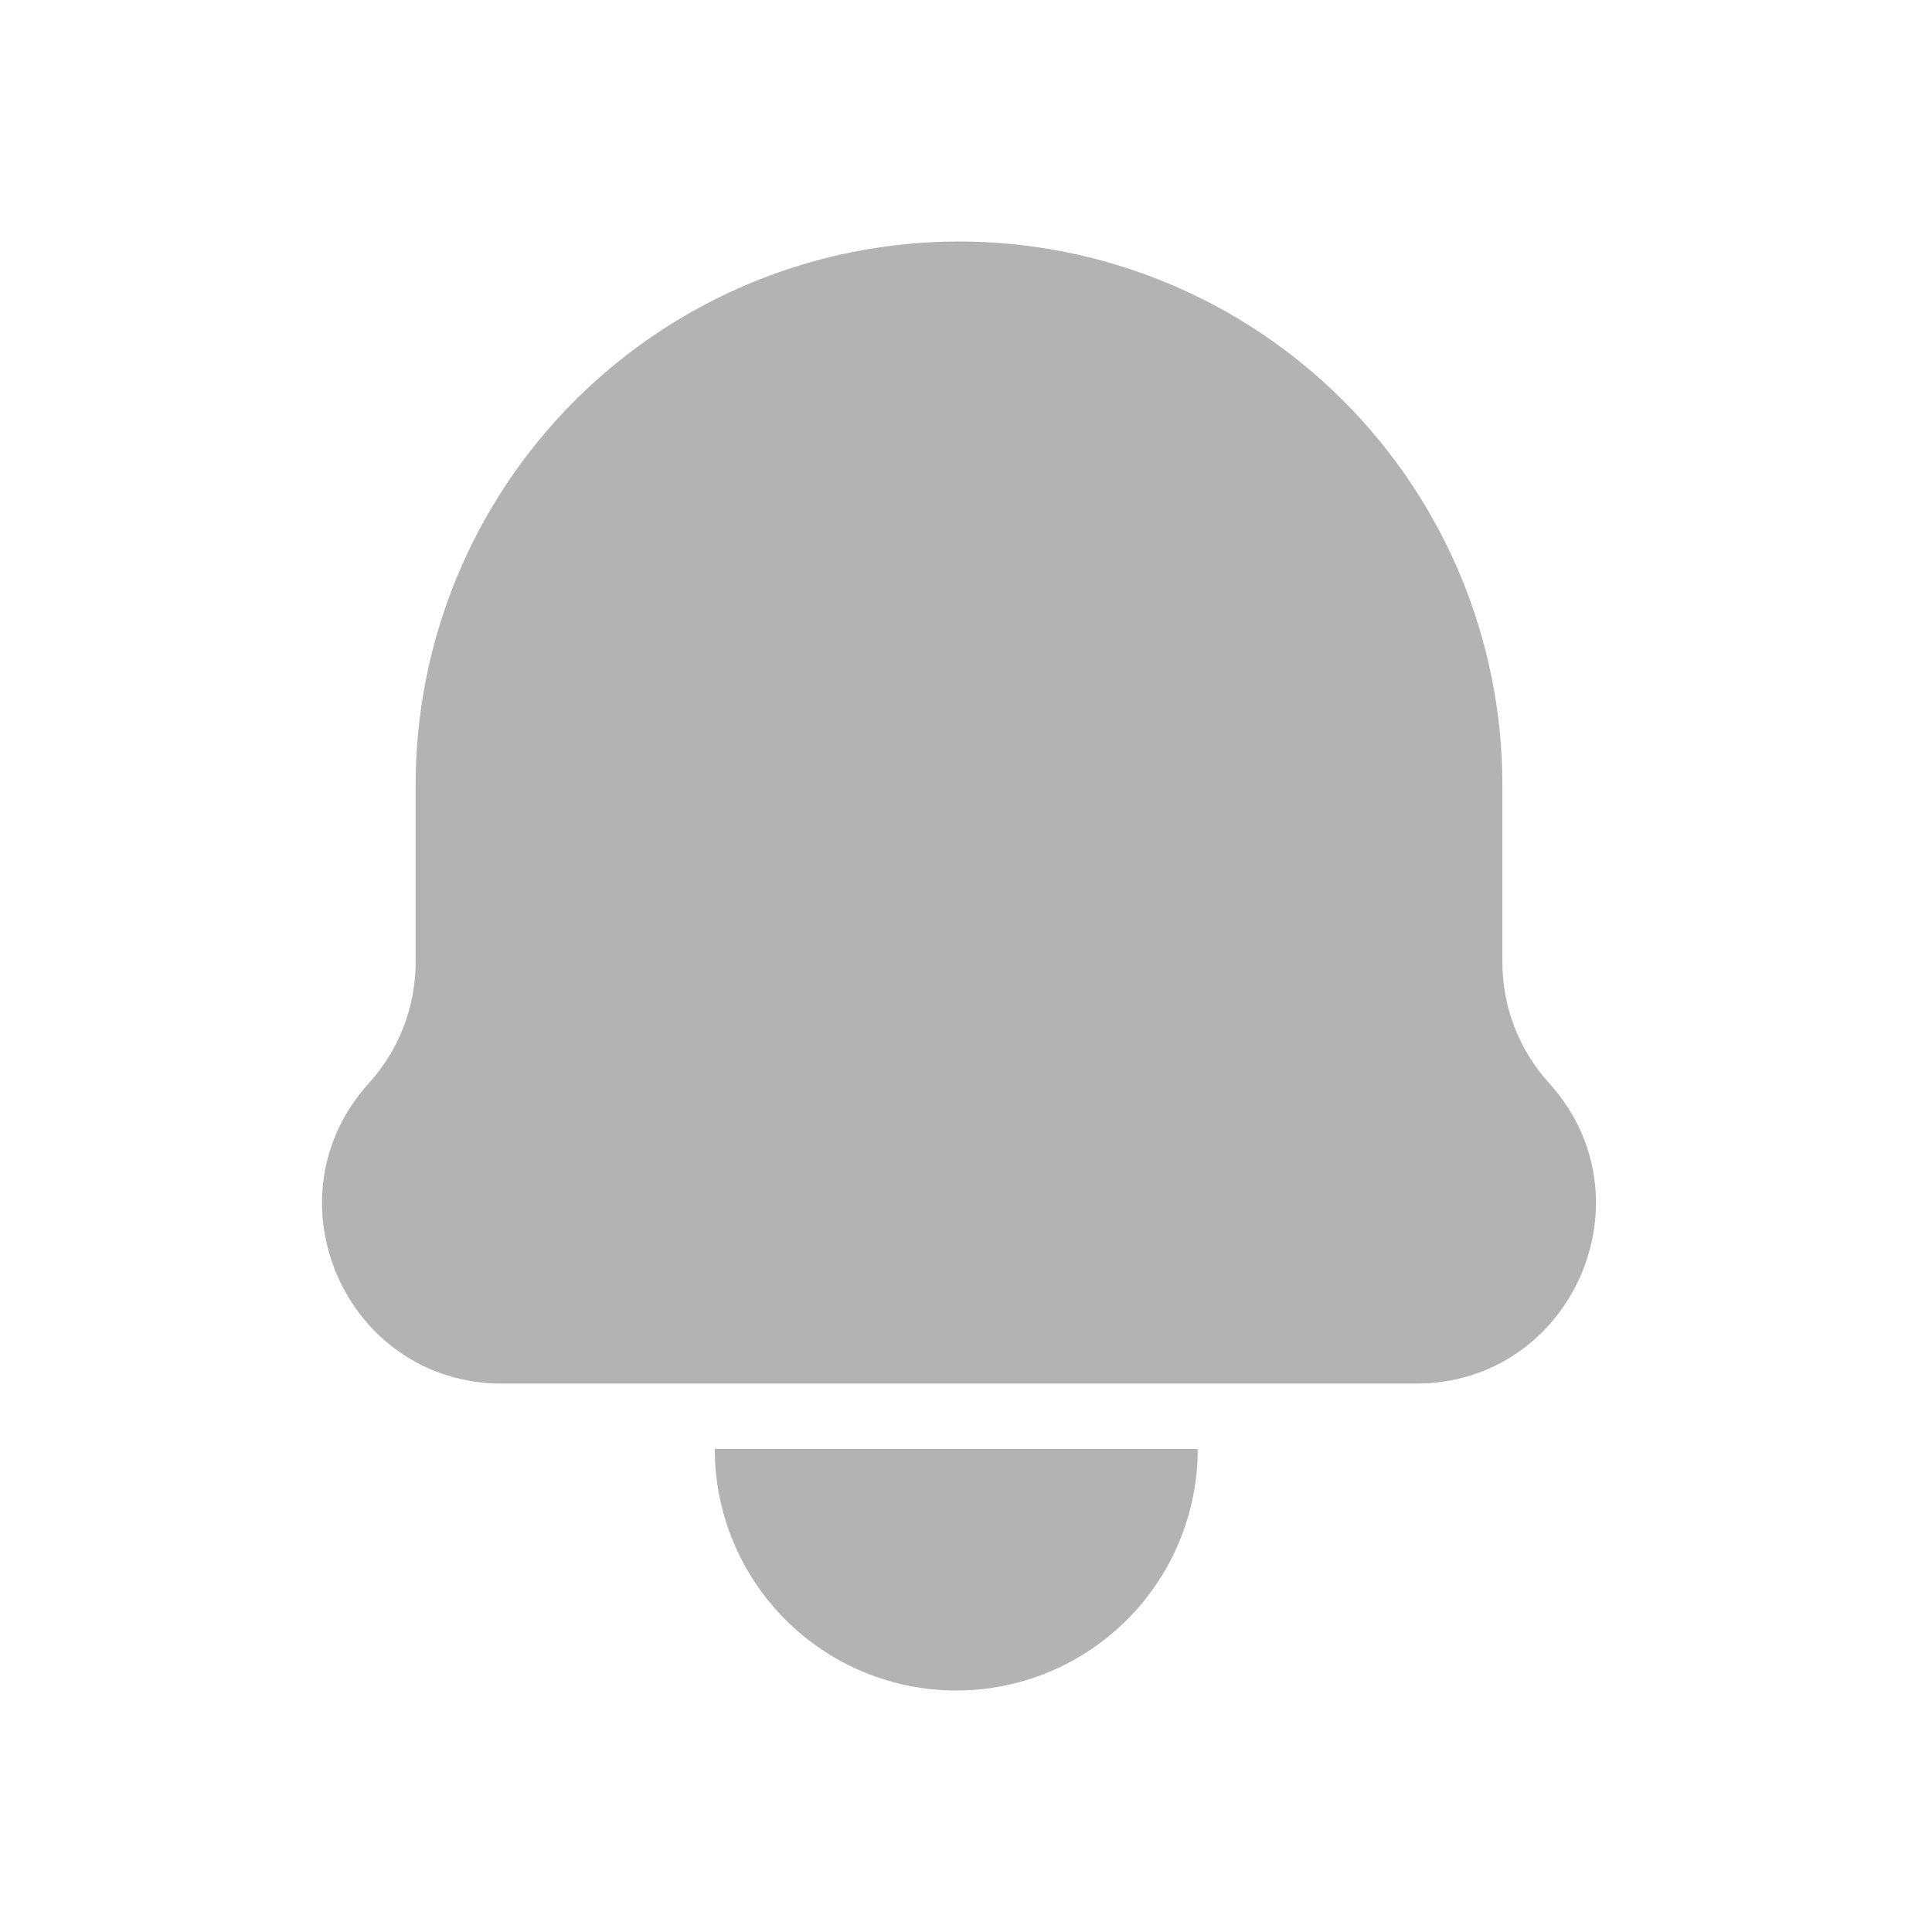
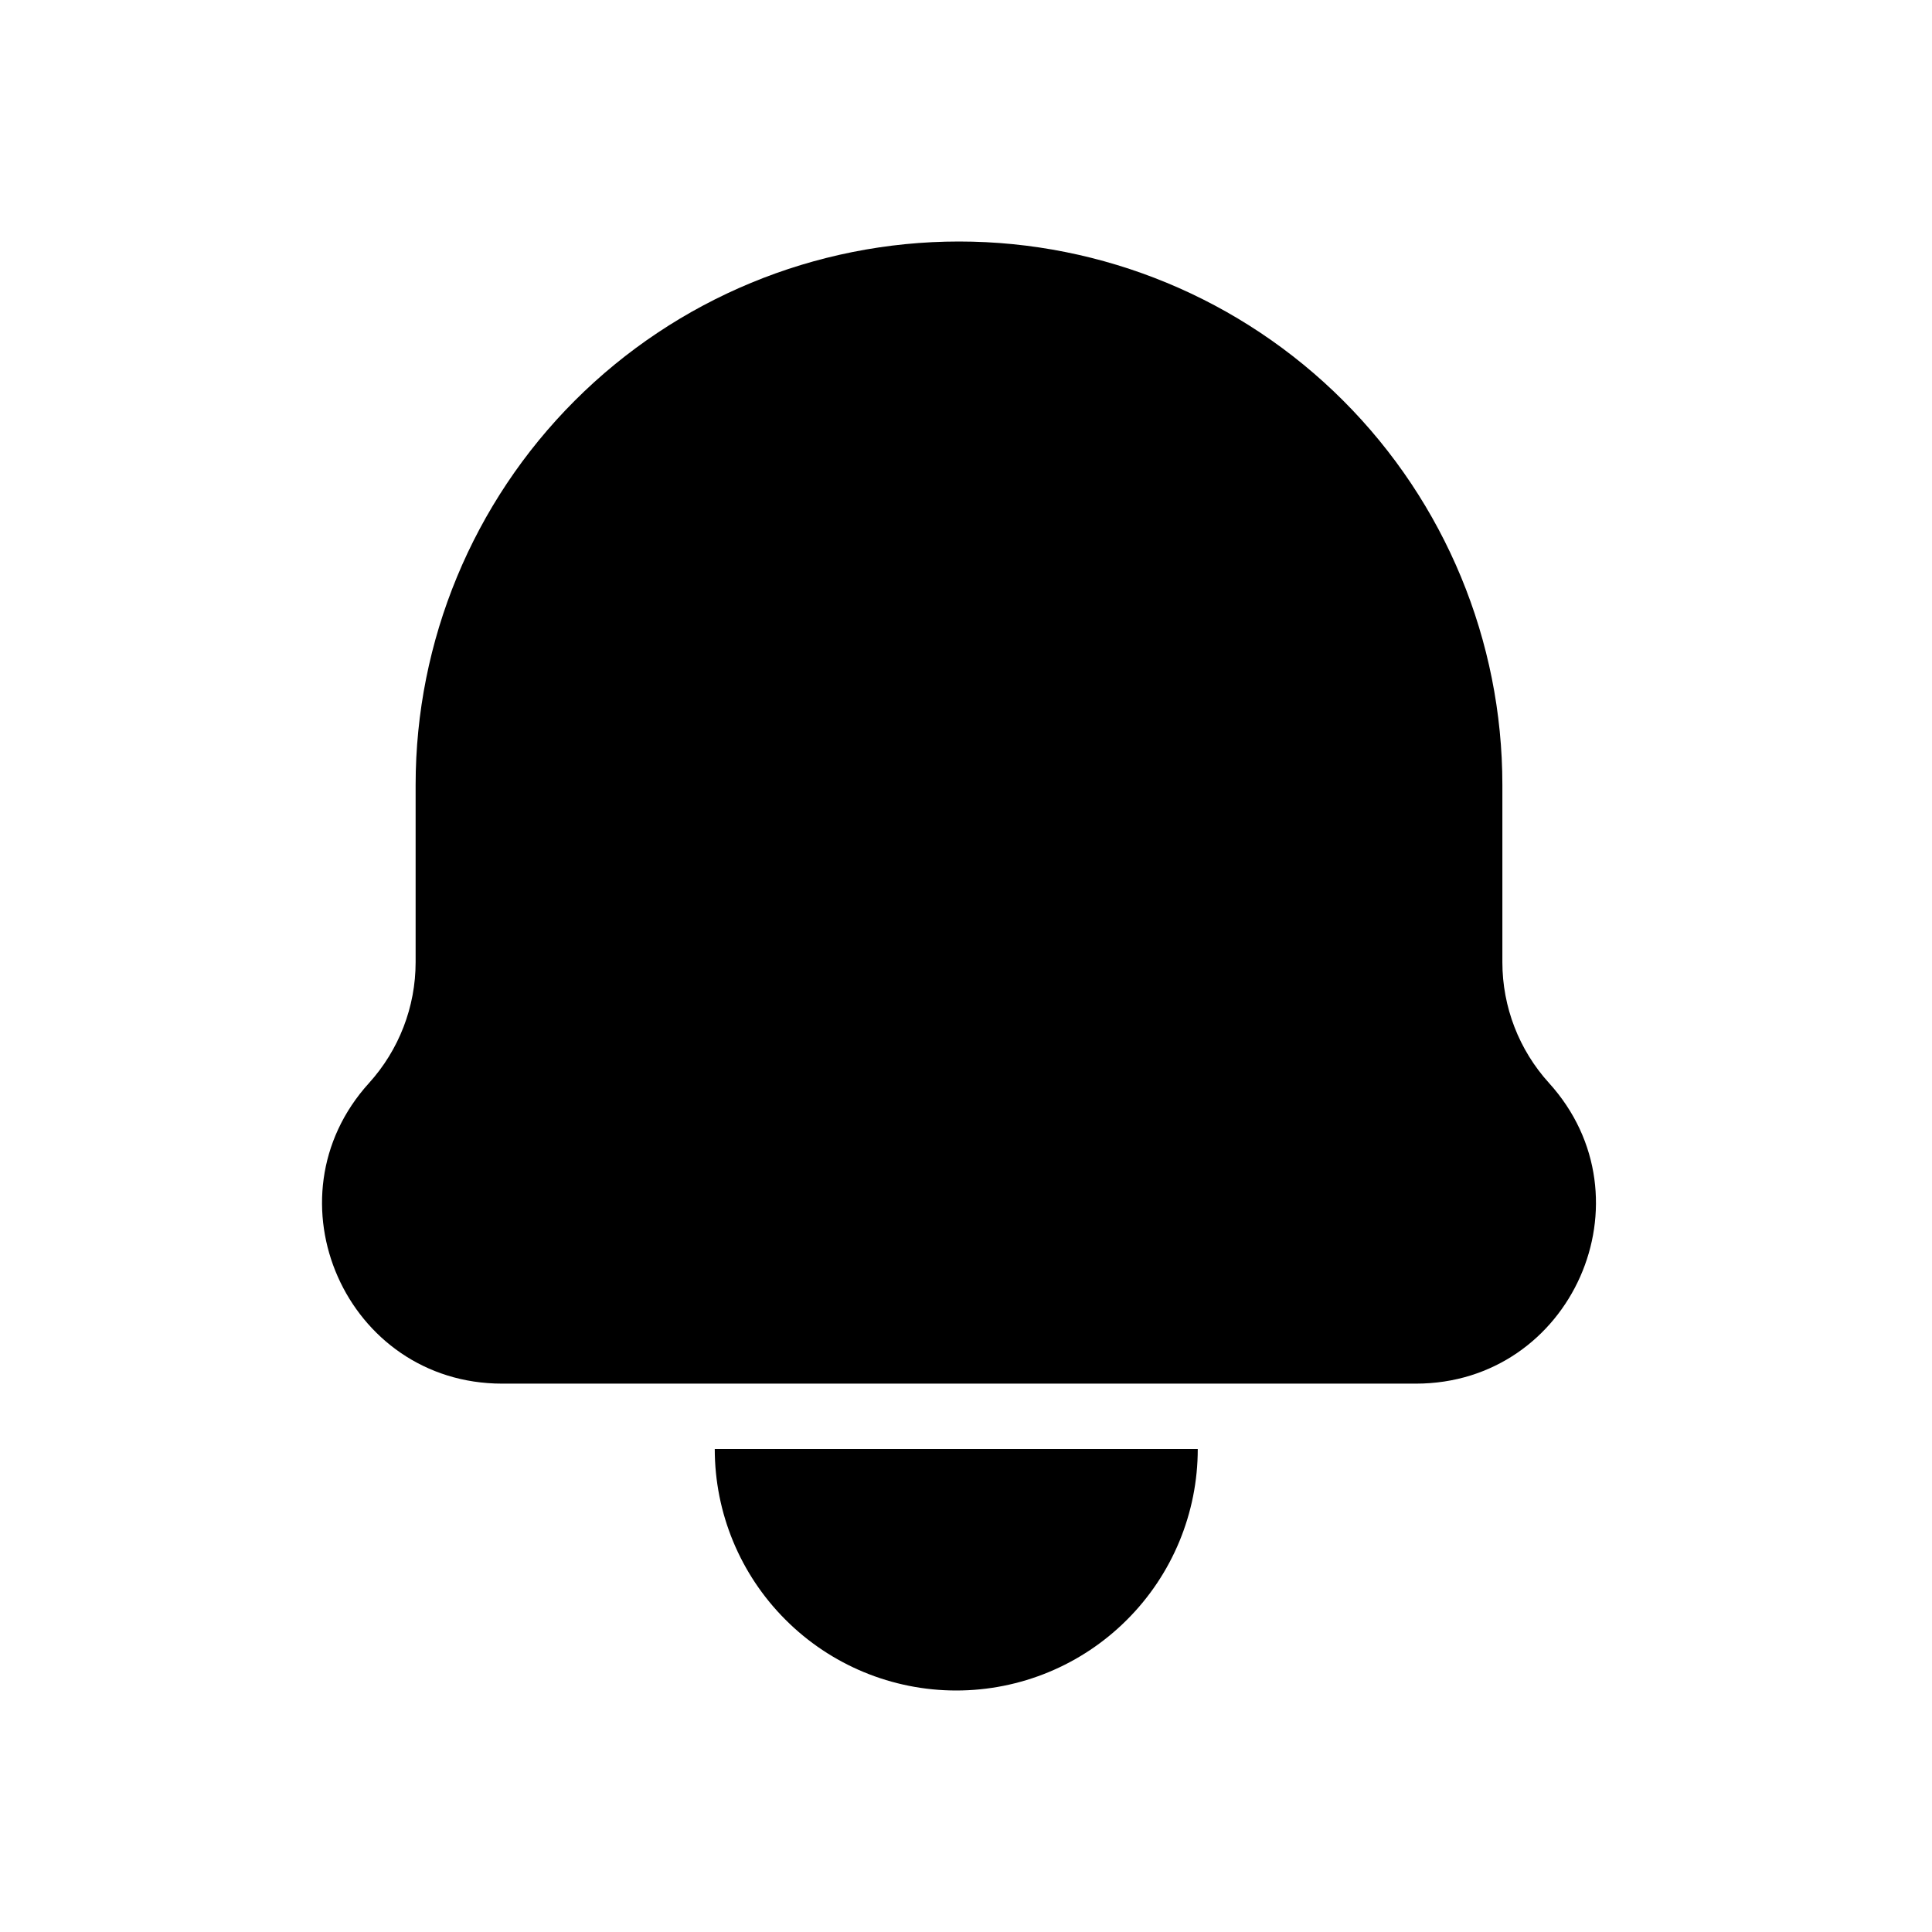
<svg xmlns="http://www.w3.org/2000/svg" width="24" height="24" viewBox="0 0 24 24" fill="none">
-   <path d="M14.879 18C14.879 18.796 14.563 19.559 14 20.121C13.438 20.684 12.675 21 11.879 21C11.083 21 10.32 20.684 9.758 20.121C9.195 19.559 8.879 18.796 8.879 18L11.879 18H14.879Z" fill="#B3B3B3" />
-   <path fill-rule="evenodd" clip-rule="evenodd" d="M18.663 9.75C18.663 7.96 17.952 6.243 16.686 4.977C15.42 3.711 13.703 3 11.913 3C10.123 3 8.406 3.711 7.14 4.977C5.874 6.243 5.163 7.96 5.163 9.75V11.953C5.163 12.508 4.956 13.043 4.584 13.454C3.282 14.889 4.3 17.188 6.238 17.188H17.588C19.526 17.188 20.544 14.889 19.242 13.453C18.869 13.042 18.663 12.507 18.663 11.953V9.75Z" fill="#B3B3B3" />
+   <path d="M14.879 18C14.879 18.796 14.563 19.559 14 20.121C13.438 20.684 12.675 21 11.879 21C11.083 21 10.32 20.684 9.758 20.121C9.195 19.559 8.879 18.796 8.879 18L11.879 18H14.879Z" fill="currentColor" />
+   <path fill-rule="evenodd" clip-rule="evenodd" d="M18.663 9.75C18.663 7.96 17.952 6.243 16.686 4.977C15.42 3.711 13.703 3 11.913 3C10.123 3 8.406 3.711 7.14 4.977C5.874 6.243 5.163 7.96 5.163 9.75V11.953C5.163 12.508 4.956 13.043 4.584 13.454C3.282 14.889 4.3 17.188 6.238 17.188H17.588C19.526 17.188 20.544 14.889 19.242 13.453C18.869 13.042 18.663 12.507 18.663 11.953V9.75Z" fill="currentColor" />
</svg>
